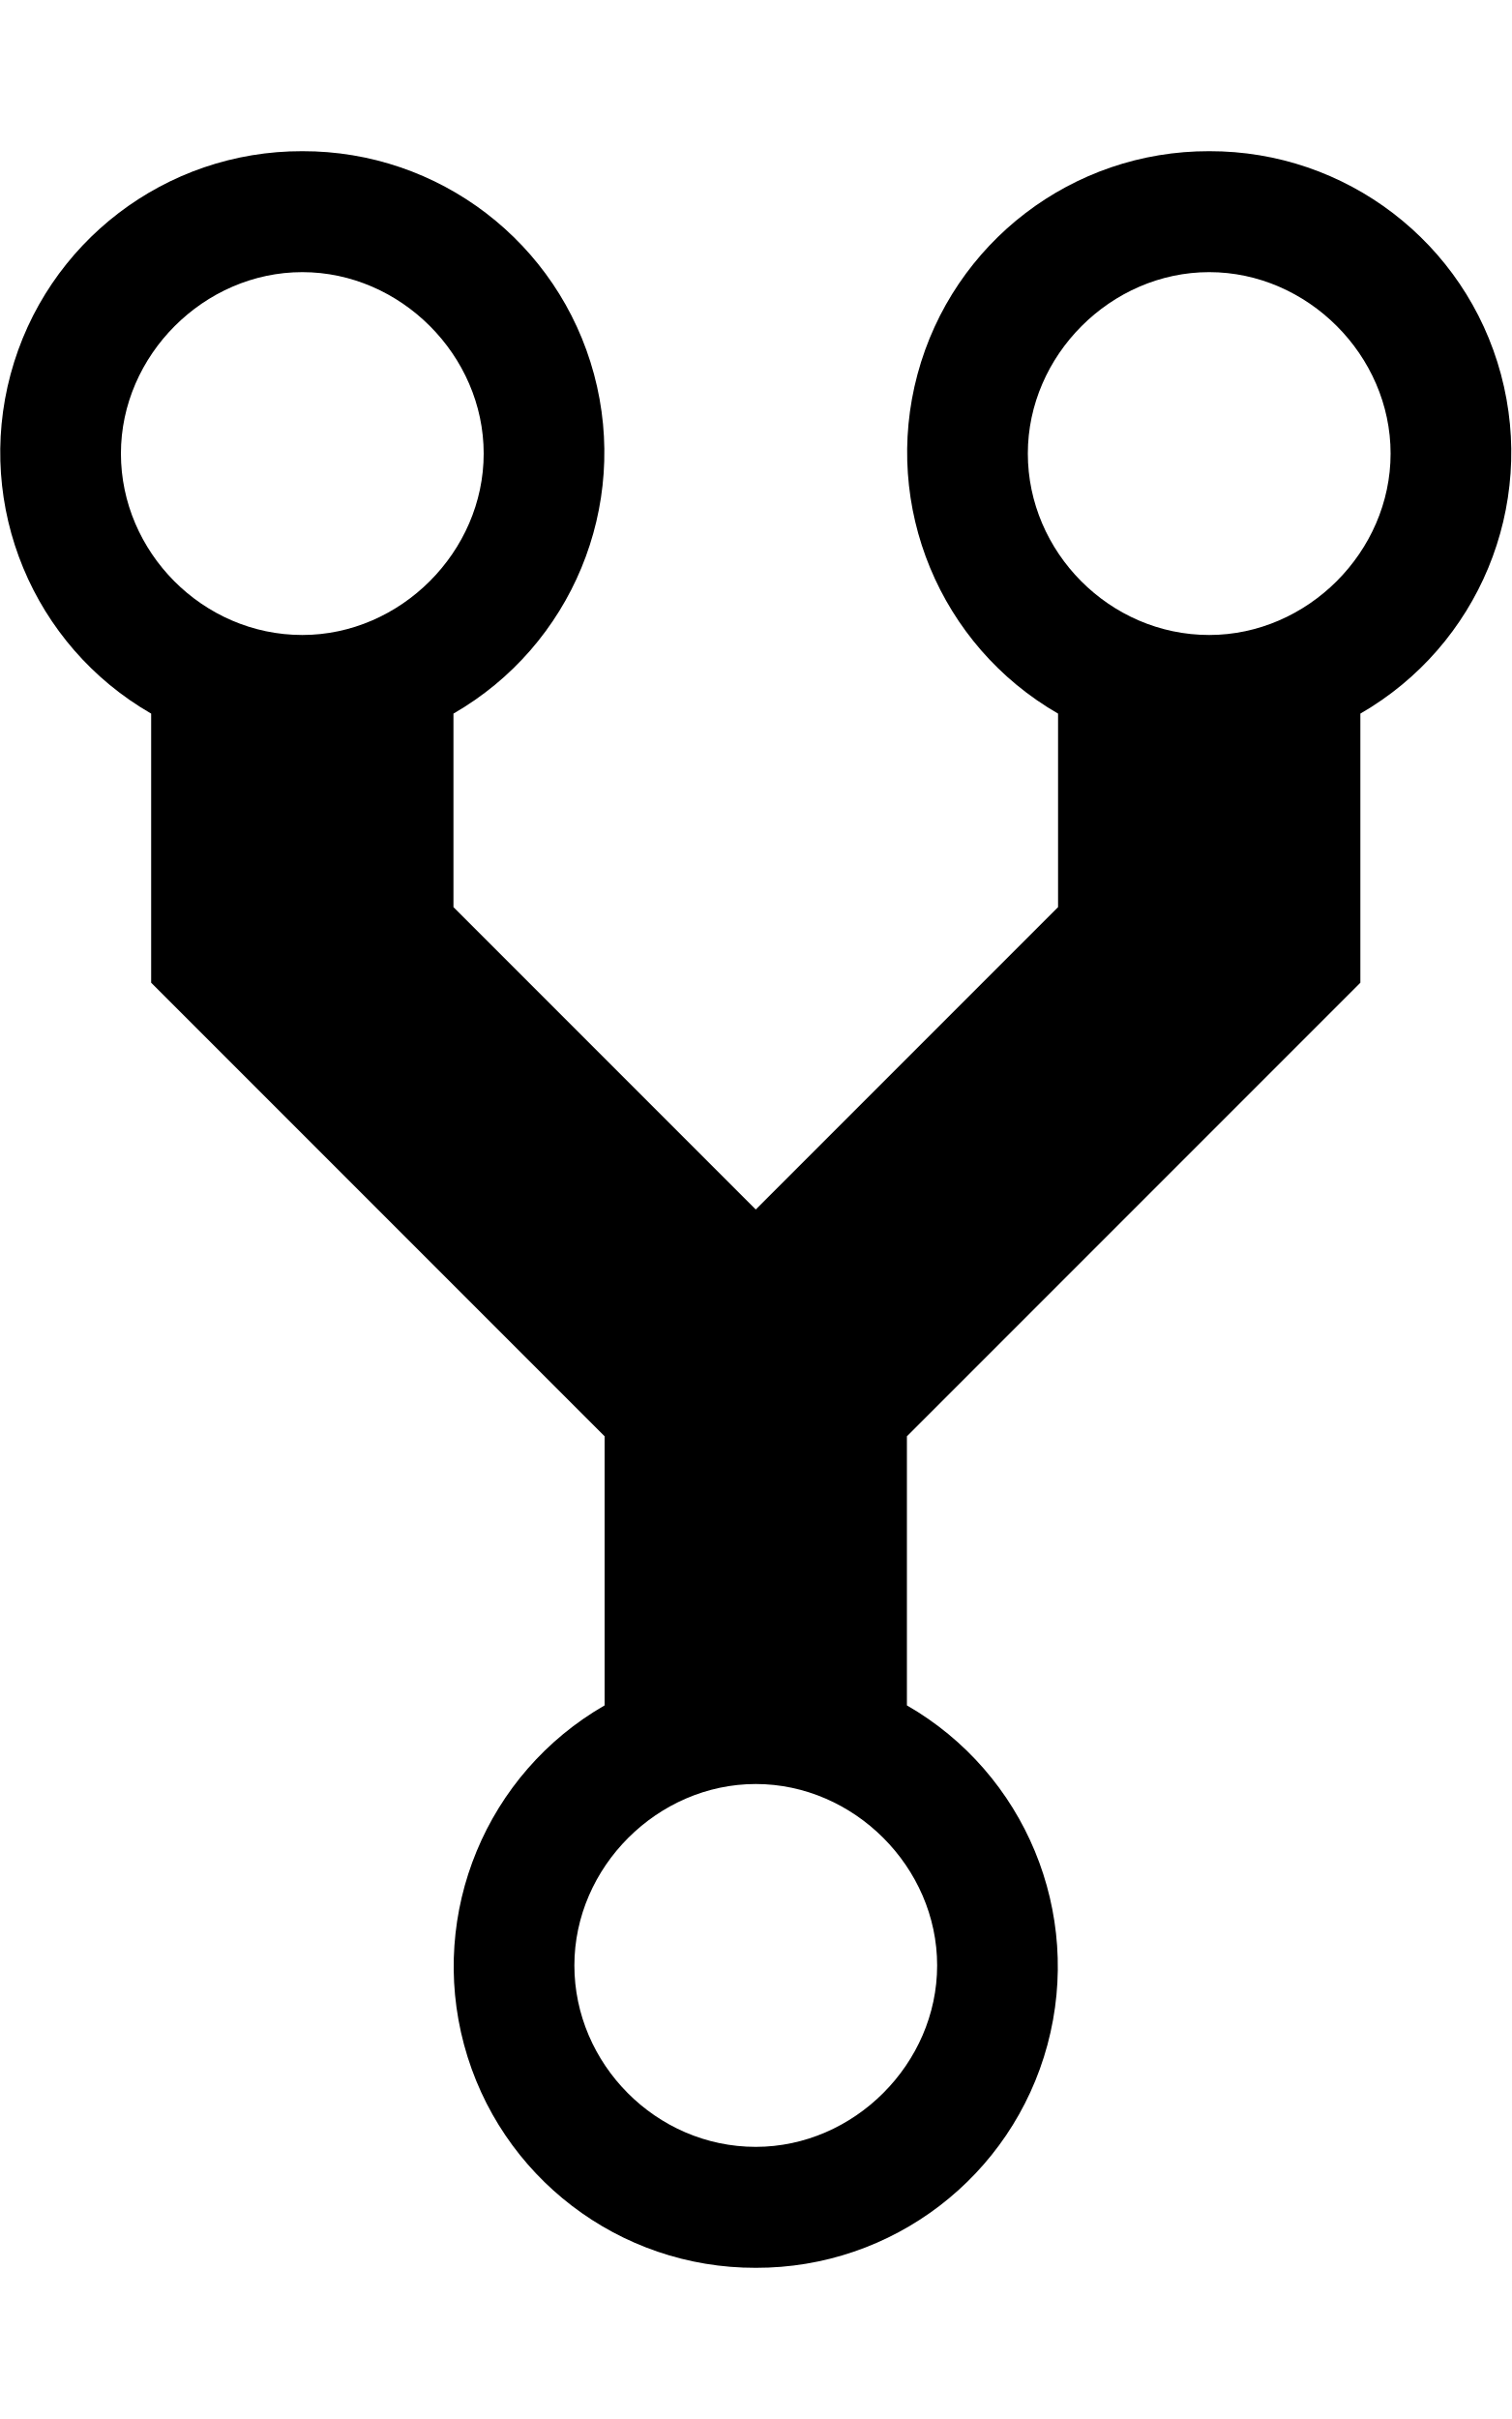
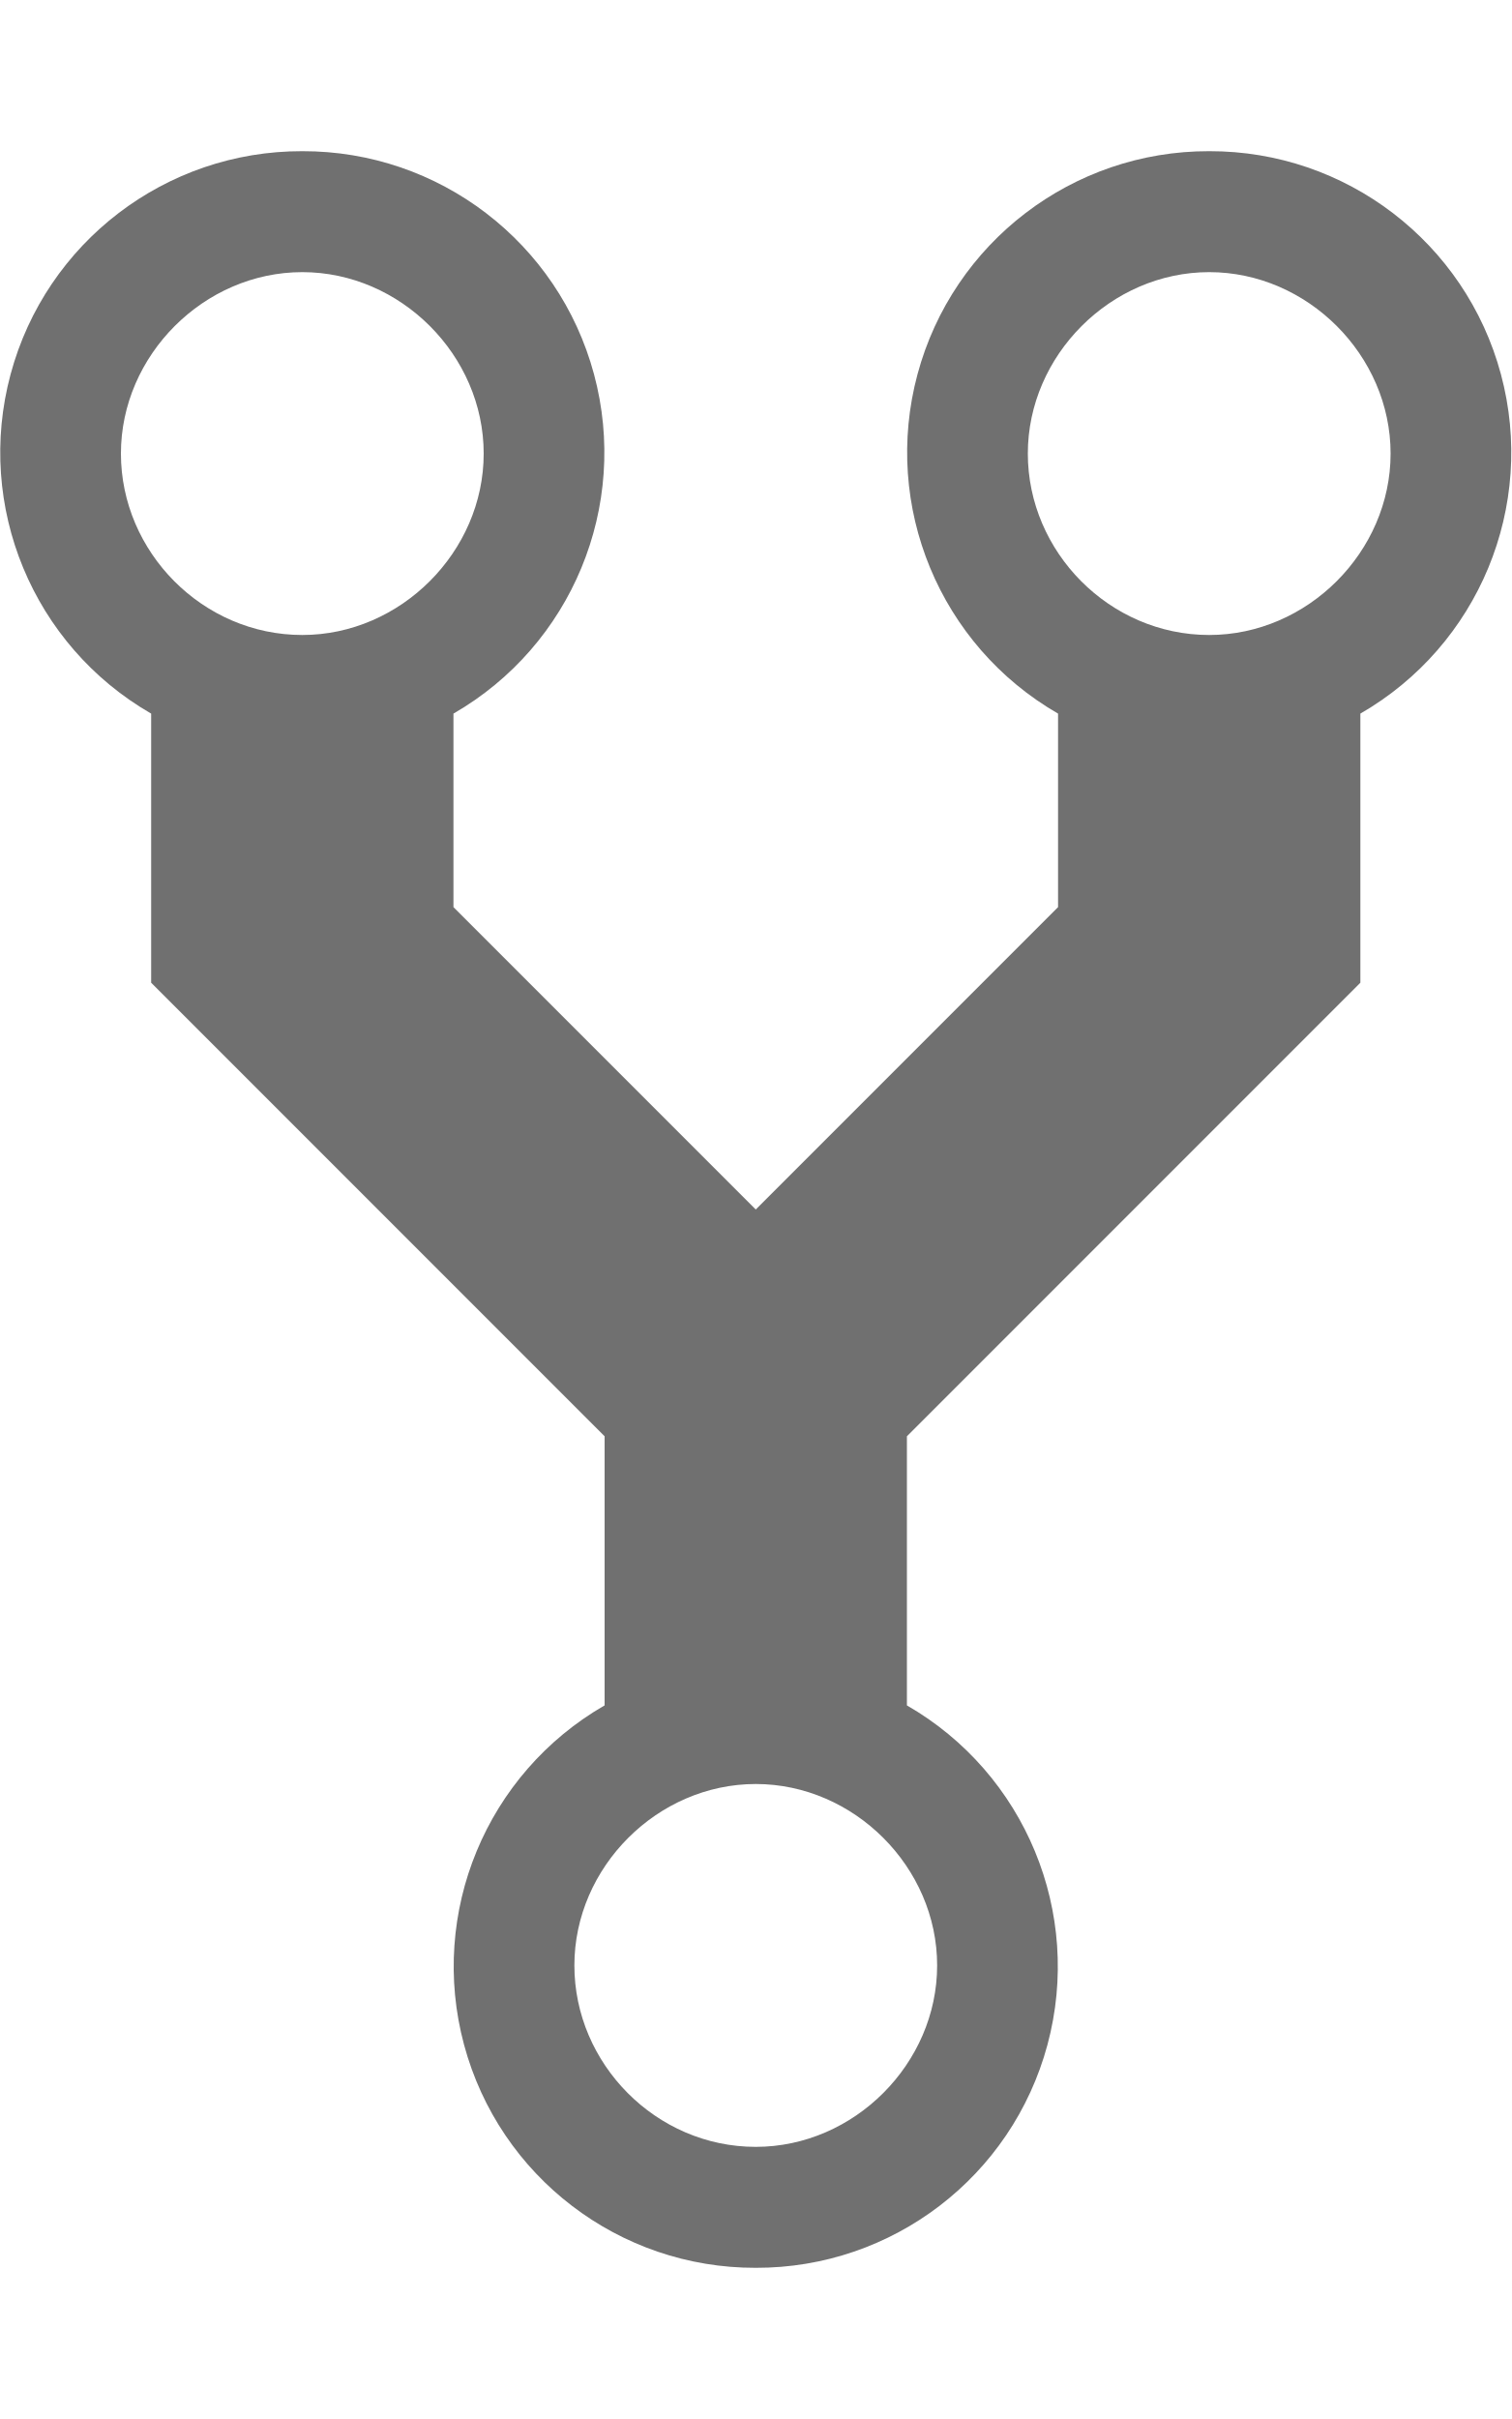
- <svg xmlns="http://www.w3.org/2000/svg" width="10" height="16" viewBox="0 0 10 16">
+ <svg xmlns="http://www.w3.org/2000/svg" fill="#707070" width="10" height="16" viewBox="0 0 10 16">
  <path fill-rule="evenodd" d="M8 1a1.993 1.993 0 0 0-1 3.72V6L5 8 3 6V4.72A1.993 1.993 0 0 0 2 1a1.993 1.993 0 0 0-1 3.72V6.5l3 3v1.78A1.993 1.993 0 0 0 5 15a1.993 1.993 0 0 0 1-3.72V9.5l3-3V4.72A1.993 1.993 0 0 0 8 1zM2 4.2C1.34 4.2.8 3.65.8 3c0-.65.55-1.2 1.2-1.2.65 0 1.2.55 1.2 1.2 0 .65-.55 1.2-1.2 1.2zm3 10c-.66 0-1.2-.55-1.2-1.2 0-.65.55-1.2 1.2-1.2.65 0 1.2.55 1.2 1.2 0 .65-.55 1.2-1.2 1.2zm3-10c-.66 0-1.2-.55-1.2-1.2 0-.65.55-1.2 1.2-1.2.65 0 1.2.55 1.2 1.2 0 .65-.55 1.2-1.2 1.2z" />
</svg>
